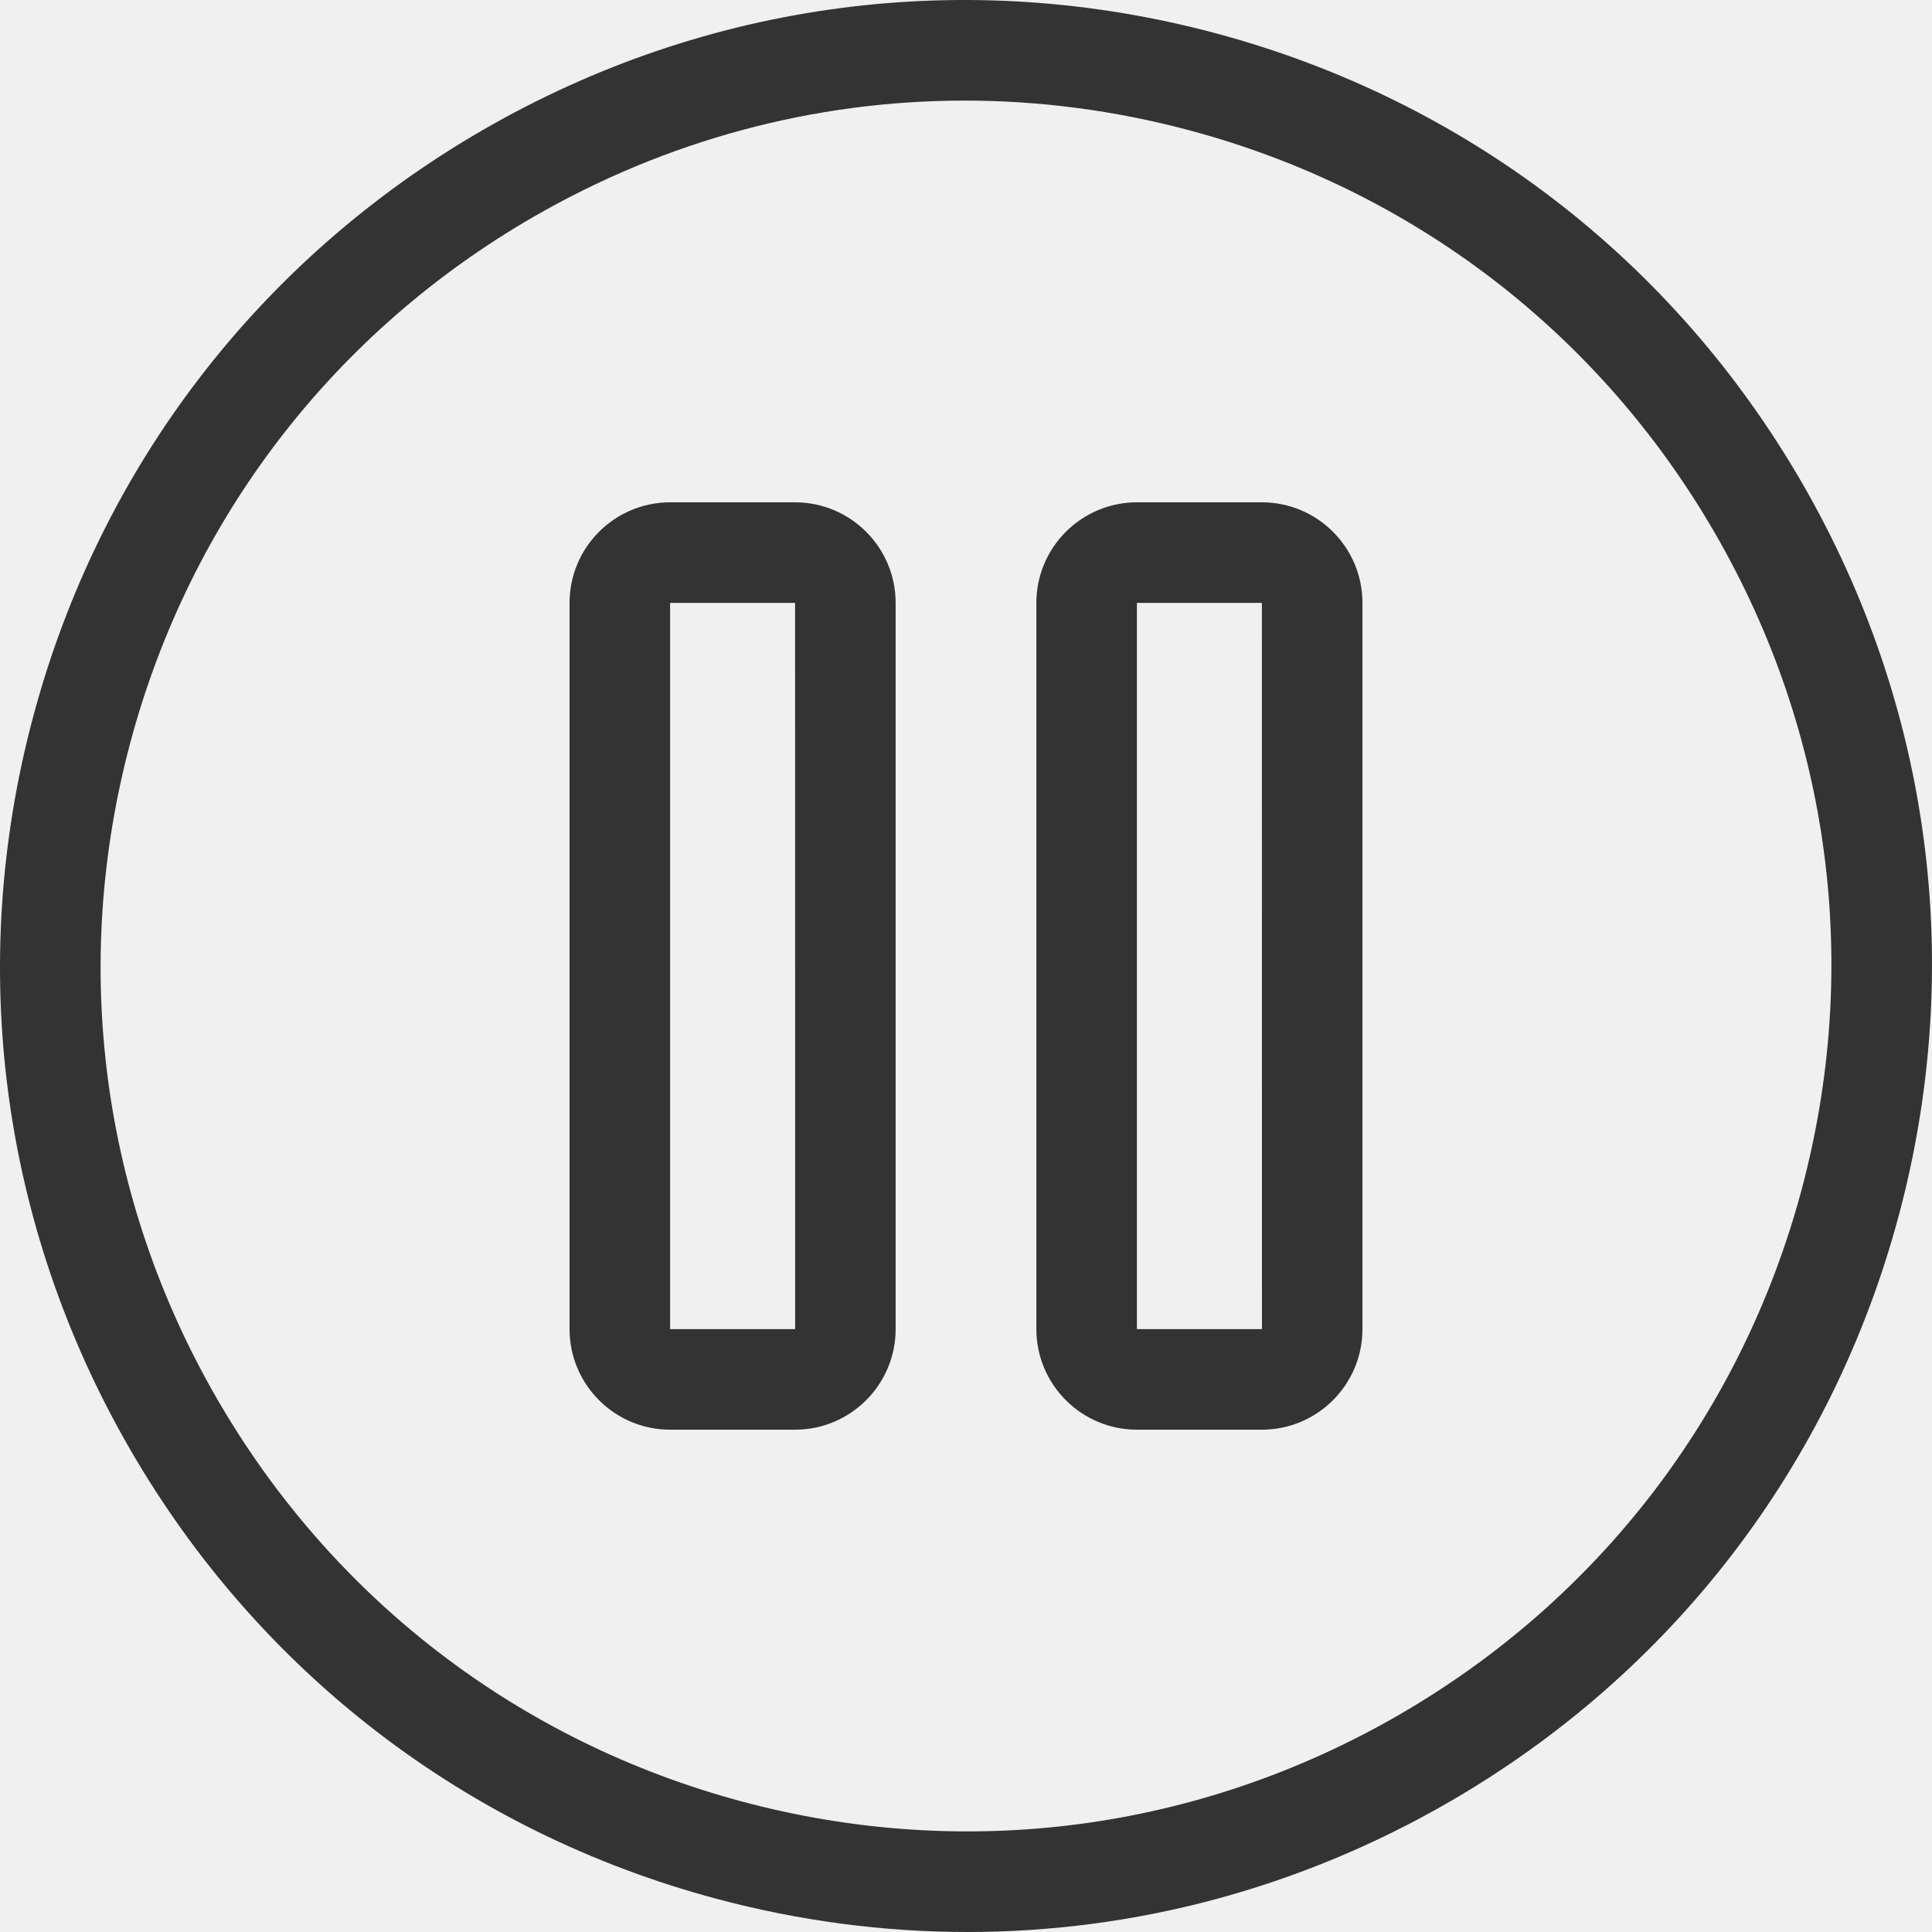
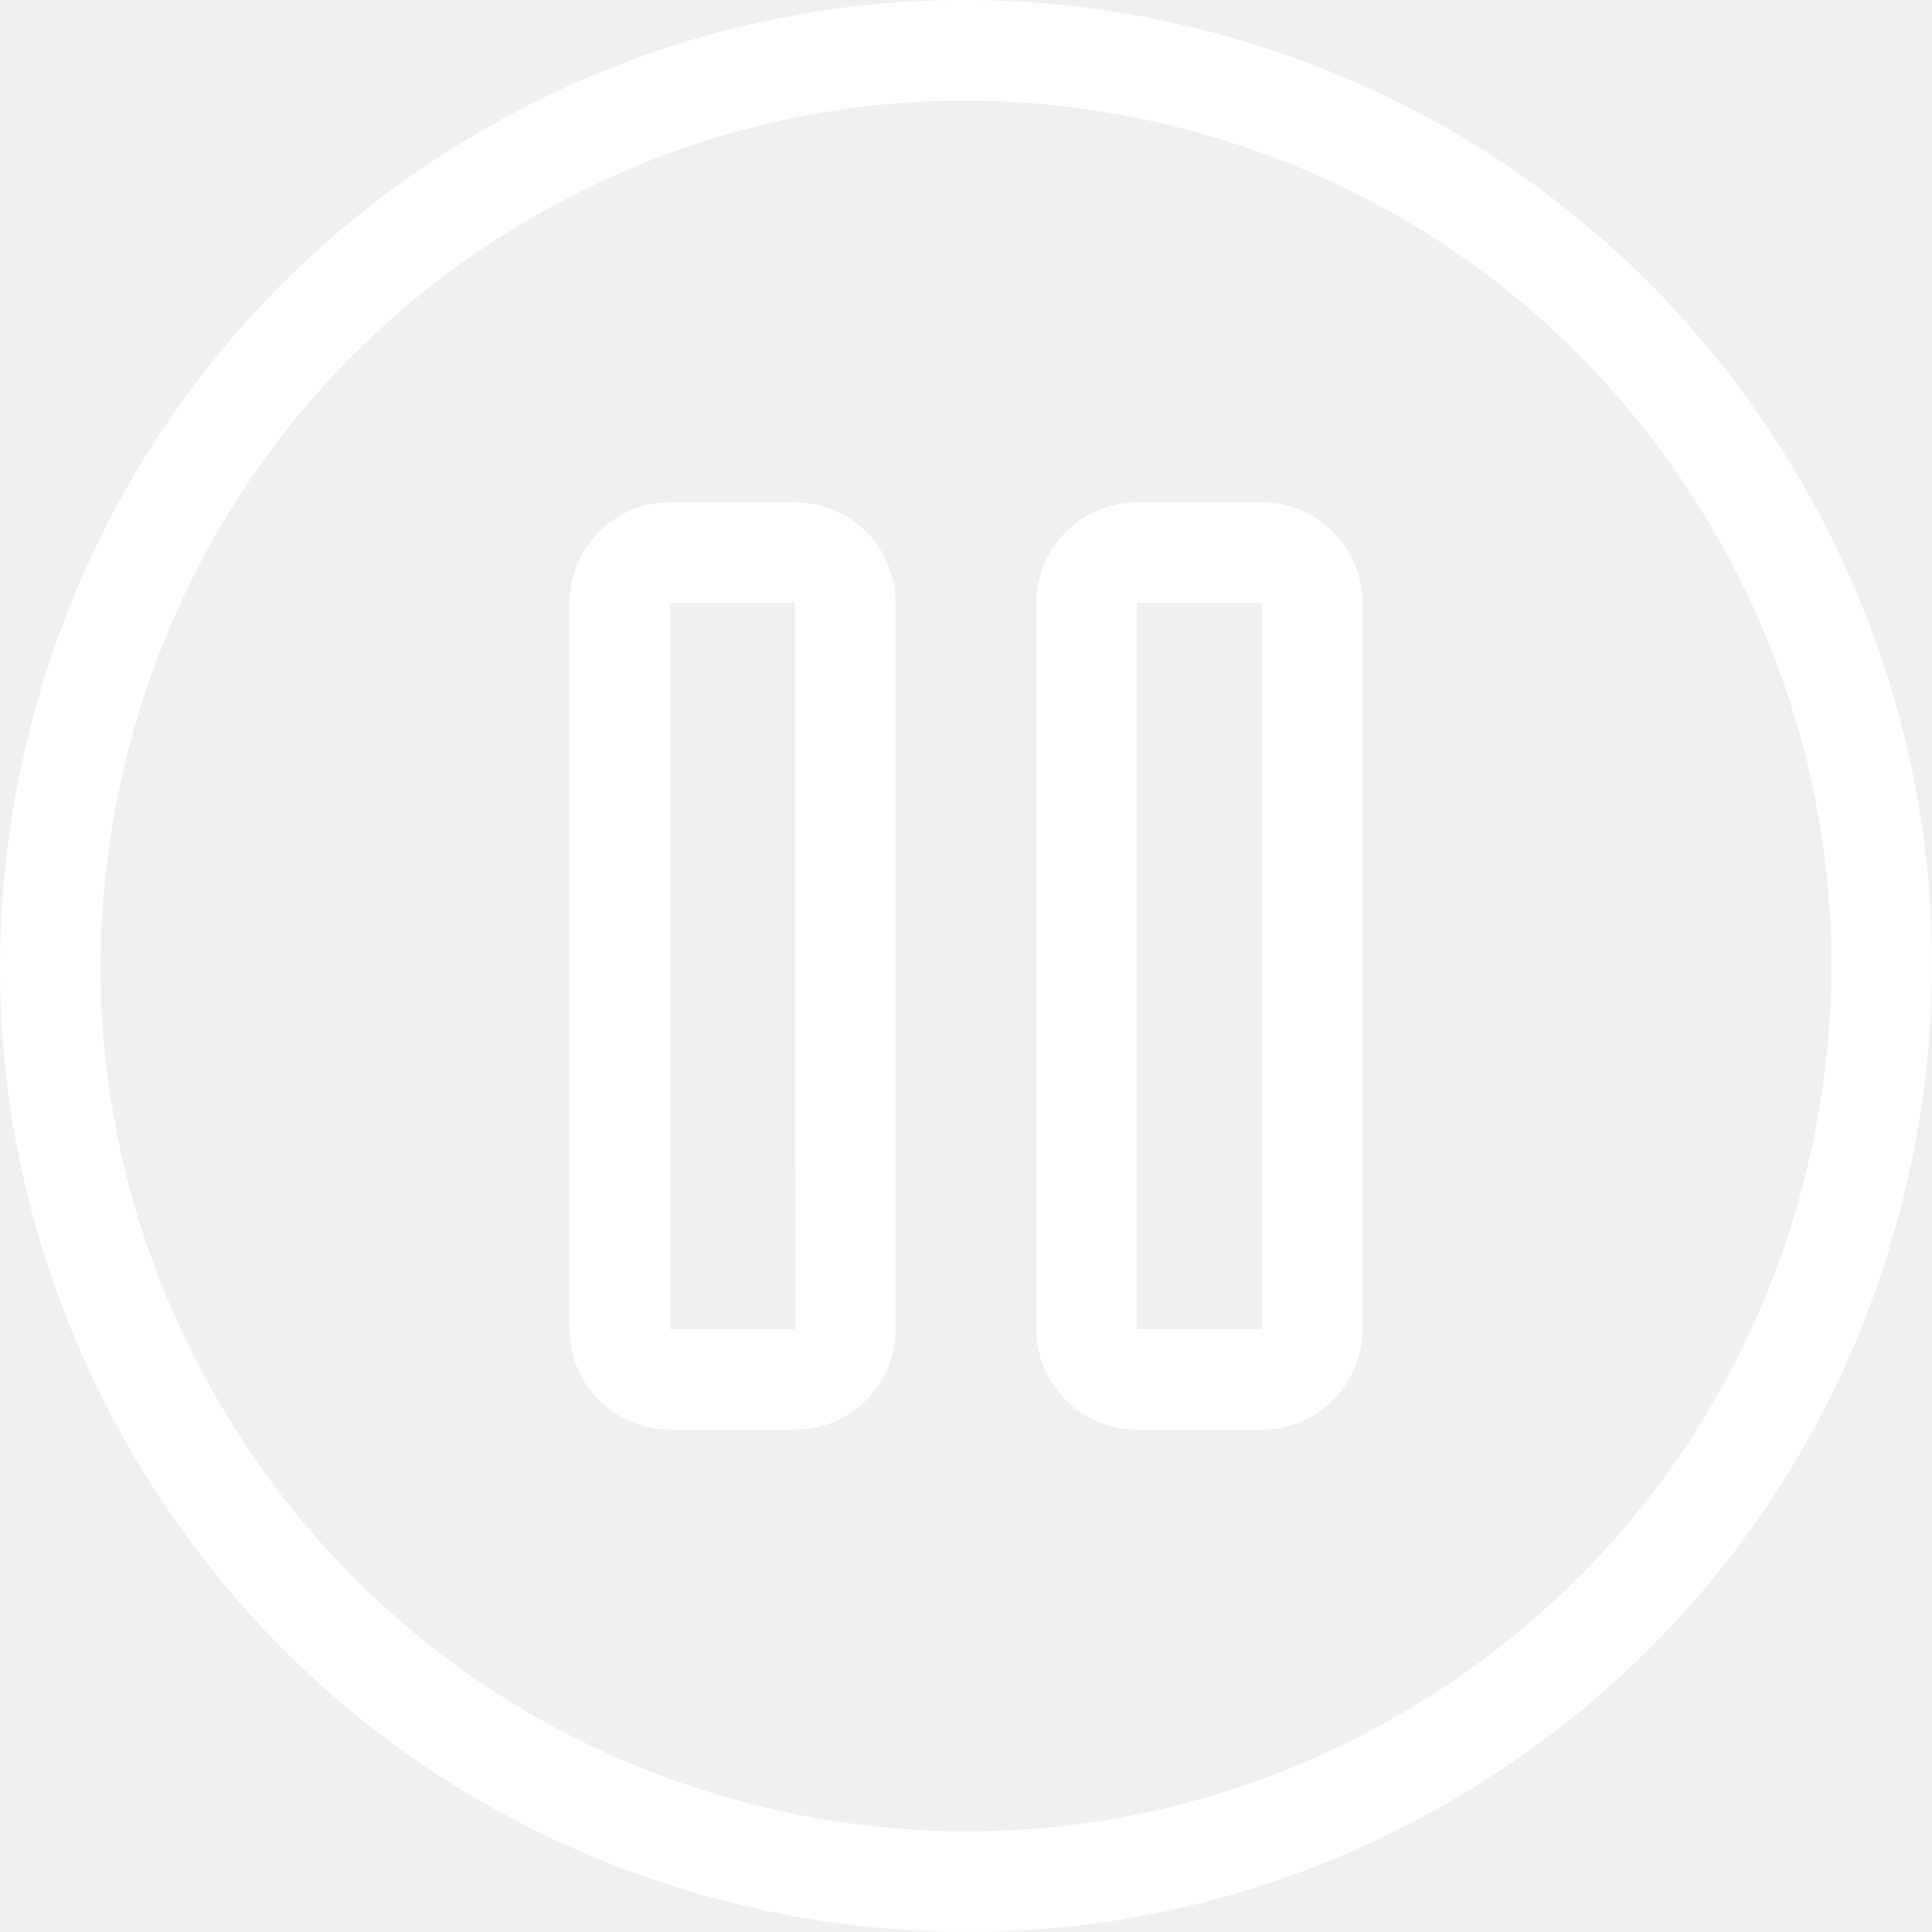
<svg xmlns="http://www.w3.org/2000/svg" version="1.1" id="Layer_1" x="0px" y="0px" viewBox="0 0 512 512" style="enable-background:new 0 0 512 512;" xml:space="preserve" width="512px" height="512px">
  <g>
    <g>
-       <path d="M477.607,128.055C443.432,68.861,388.25,26.52,322.229,8.83C256.207-8.862,187.249,0.218,128.055,34.393    C68.862,68.57,26.52,123.75,8.83,189.771c-17.69,66.022-8.611,134.981,25.564,194.174    c34.175,59.194,89.355,101.535,155.377,119.225c22.046,5.908,44.417,8.83,66.644,8.83c44.339-0.001,88.101-11.629,127.529-34.395    c59.193-34.175,101.535-89.355,119.225-155.377C520.861,256.207,511.782,187.248,477.607,128.055z M477.431,315.333    c-15.849,59.146-53.78,108.579-106.81,139.197c-53.028,30.616-114.806,38.748-173.952,22.901    c-59.147-15.849-108.581-53.78-139.197-106.81c-30.616-53.028-38.75-114.807-22.901-173.954    c15.849-59.146,53.78-108.579,106.81-139.197c35.325-20.395,74.523-30.812,114.249-30.812c19.91,0,39.958,2.62,59.705,7.91    c59.147,15.849,108.581,53.78,139.197,106.81C485.146,194.407,493.279,256.186,477.431,315.333z" fill="#333333" />
+       <path d="M477.607,128.055C443.432,68.861,388.25,26.52,322.229,8.83C256.207-8.862,187.249,0.218,128.055,34.393    C68.862,68.57,26.52,123.75,8.83,189.771c-17.69,66.022-8.611,134.981,25.564,194.174    c34.175,59.194,89.355,101.535,155.377,119.225c22.046,5.908,44.417,8.83,66.644,8.83c44.339-0.001,88.101-11.629,127.529-34.395    c59.193-34.175,101.535-89.355,119.225-155.377C520.861,256.207,511.782,187.248,477.607,128.055z M477.431,315.333    c-15.849,59.146-53.78,108.579-106.81,139.197c-53.028,30.616-114.806,38.748-173.952,22.901    c-59.147-15.849-108.581-53.78-139.197-106.81c-30.616-53.028-38.75-114.807-22.901-173.954    c15.849-59.146,53.78-108.579,106.81-139.197c35.325-20.395,74.523-30.812,114.249-30.812c19.91,0,39.958,2.62,59.705,7.91    c59.147,15.849,108.581,53.78,139.197,106.81C485.146,194.407,493.279,256.186,477.431,315.333z" fill="#ffffff" />
    </g>
  </g>
  <g>
    <g>
-       <path d="M210.706,133.118h-33.12c-14.694,0-26.648,11.954-26.648,26.648v192.468c0,14.694,11.954,26.648,26.648,26.648h33.12    c14.694,0,26.648-11.954,26.648-26.648V159.766C237.354,145.072,225.4,133.118,210.706,133.118z M210.706,352.234h-33.12V159.766    h33.12l0.017,192.466C210.723,352.232,210.718,352.234,210.706,352.234z" fill="#333333" />
+       <path d="M210.706,133.118h-33.12c-14.694,0-26.648,11.954-26.648,26.648v192.468c0,14.694,11.954,26.648,26.648,26.648h33.12    c14.694,0,26.648-11.954,26.648-26.648V159.766C237.354,145.072,225.4,133.118,210.706,133.118z M210.706,352.234h-33.12V159.766    h33.12l0.017,192.466C210.723,352.232,210.718,352.234,210.706,352.234z" fill="#ffffff" />
    </g>
  </g>
  <g>
    <g>
-       <path d="M334.416,133.118h-33.12c-14.694,0-26.648,11.954-26.648,26.648v192.468c0,14.694,11.954,26.648,26.648,26.648h33.12    c14.694,0,26.648-11.954,26.648-26.648V159.766C361.064,145.072,349.109,133.118,334.416,133.118z M334.414,352.234h-33.12    V159.766h33.12l0.017,192.466C334.432,352.232,334.426,352.234,334.414,352.234z" fill="#333333" />
+       <path d="M334.416,133.118h-33.12c-14.694,0-26.648,11.954-26.648,26.648v192.468c0,14.694,11.954,26.648,26.648,26.648h33.12    c14.694,0,26.648-11.954,26.648-26.648V159.766C361.064,145.072,349.109,133.118,334.416,133.118z M334.414,352.234h-33.12    V159.766h33.12l0.017,192.466C334.432,352.232,334.426,352.234,334.414,352.234z" fill="#ffffff" />
    </g>
  </g>
  <g>
</g>
  <g>
</g>
  <g>
</g>
  <g>
</g>
  <g>
</g>
  <g>
</g>
  <g>
</g>
  <g>
</g>
  <g>
</g>
  <g>
</g>
  <g>
</g>
  <g>
</g>
  <g>
</g>
  <g>
</g>
  <g>
</g>
</svg>
